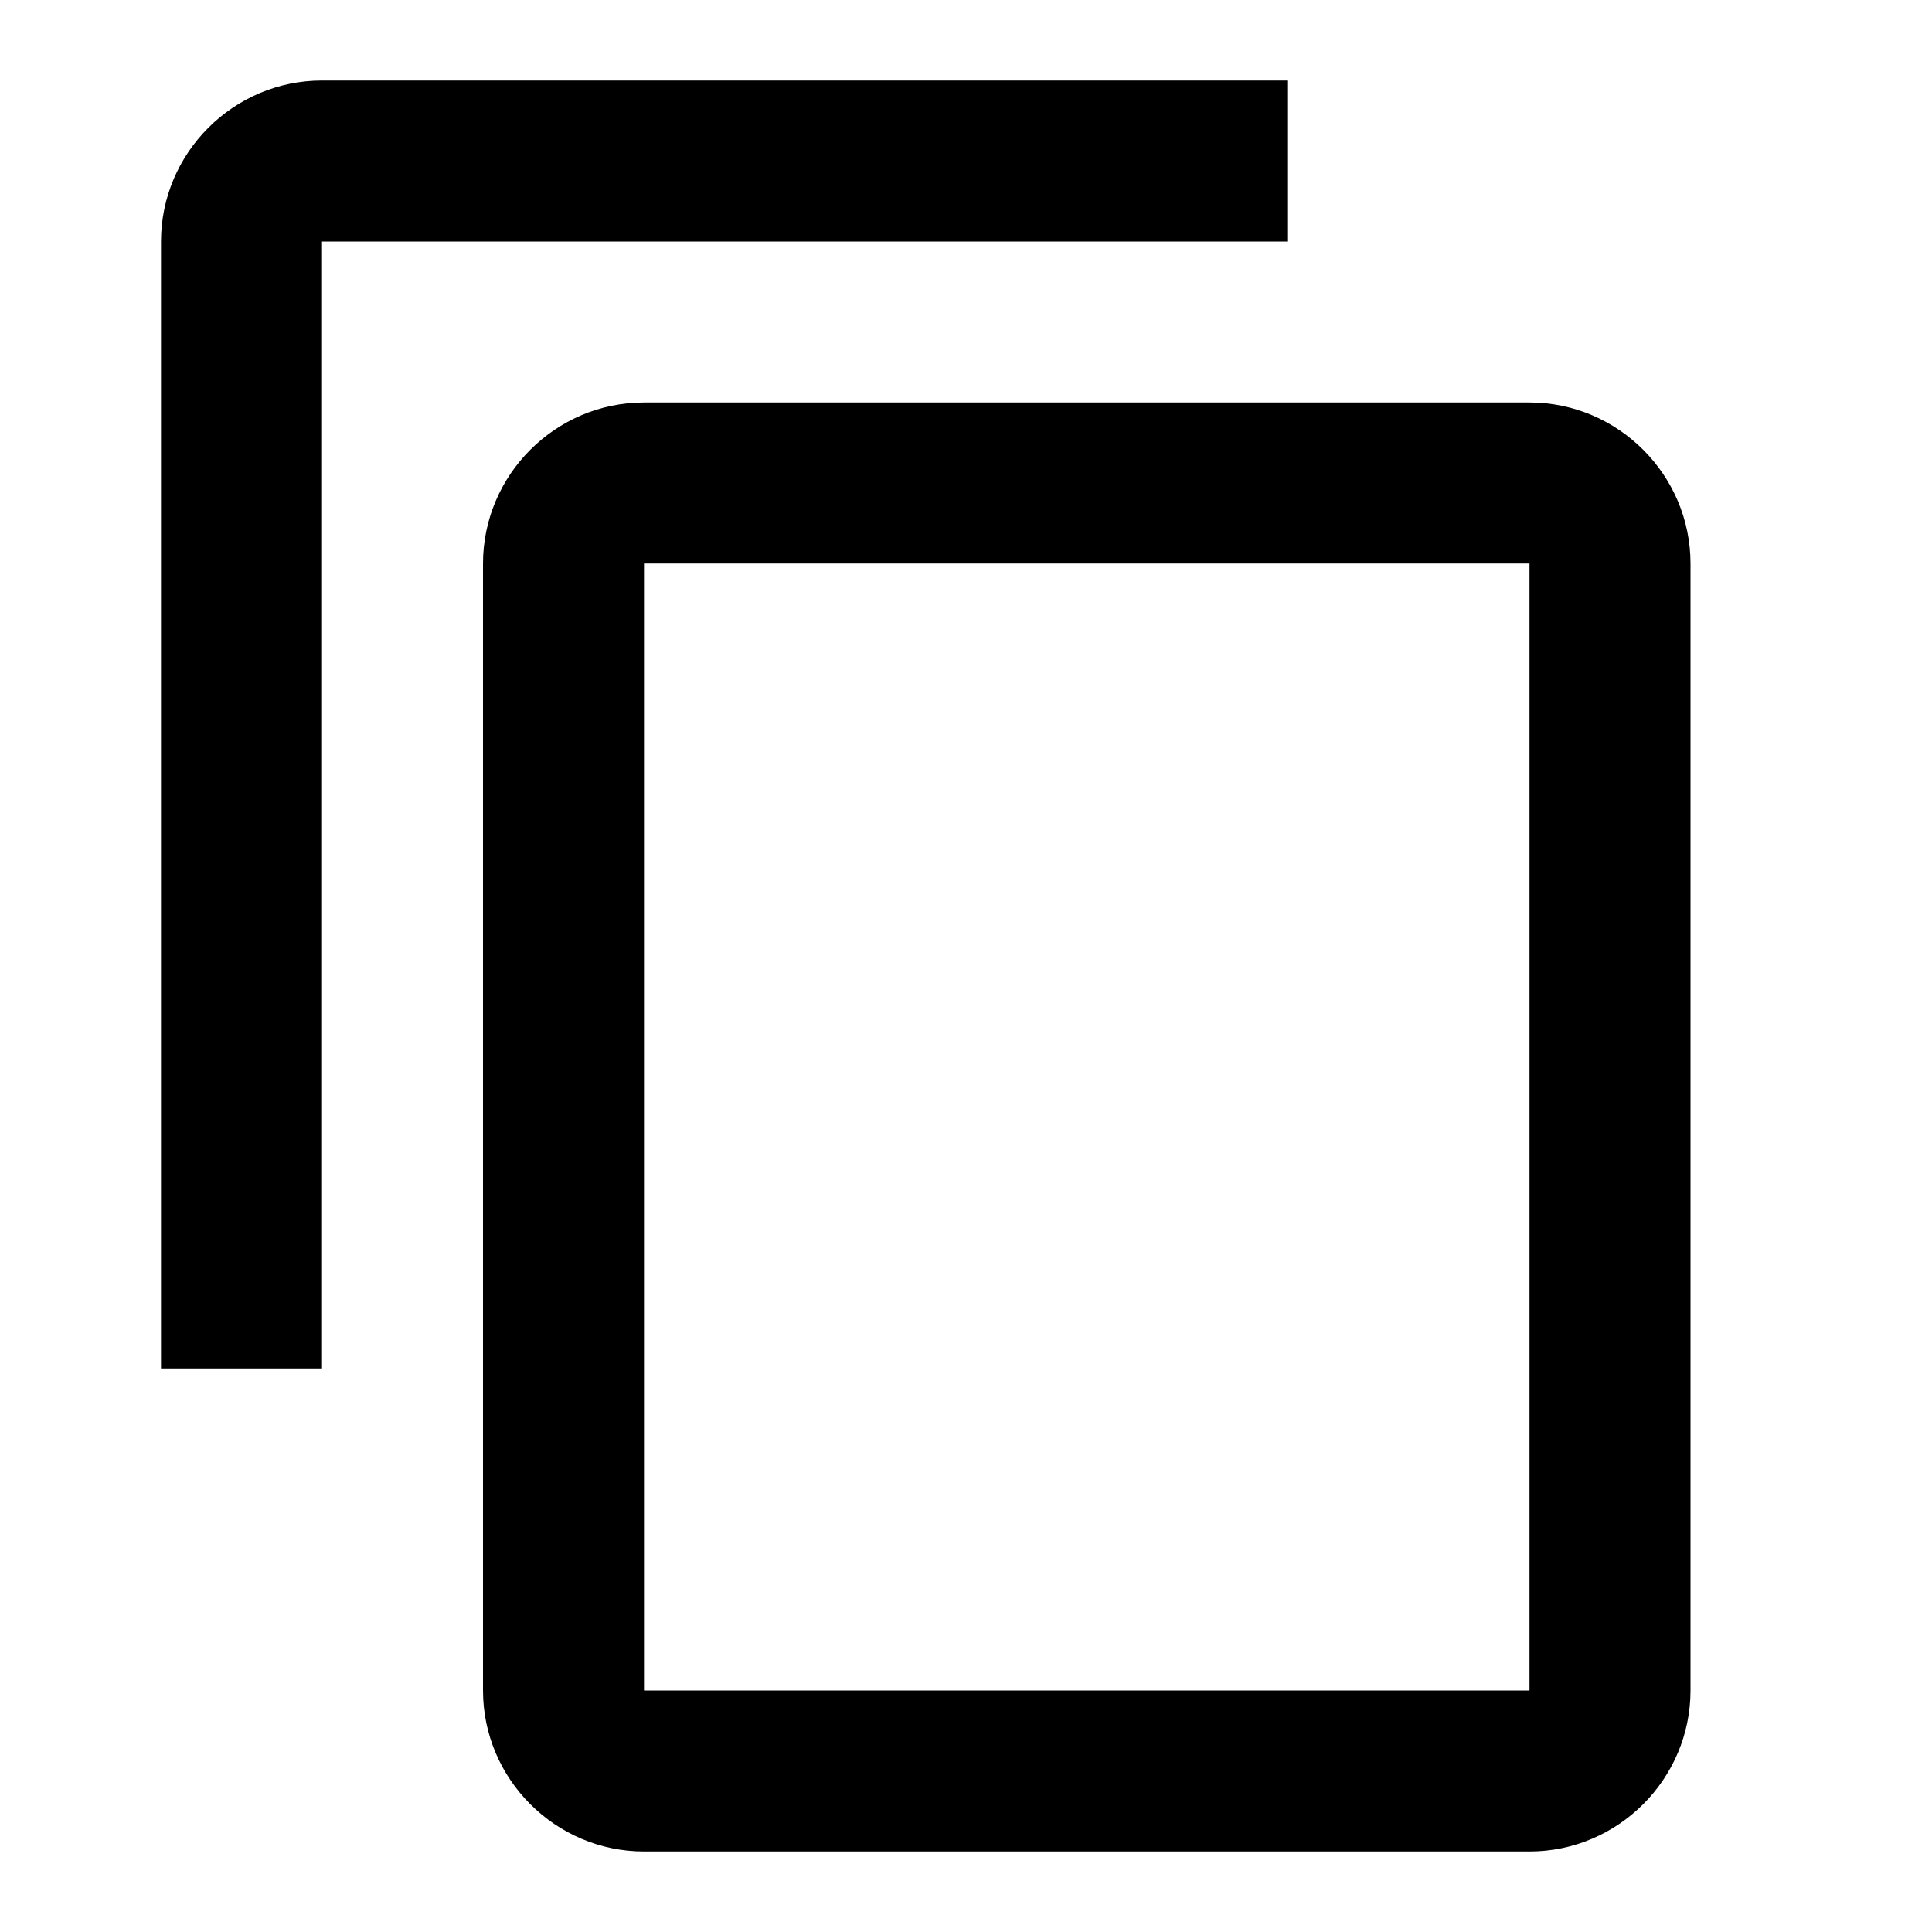
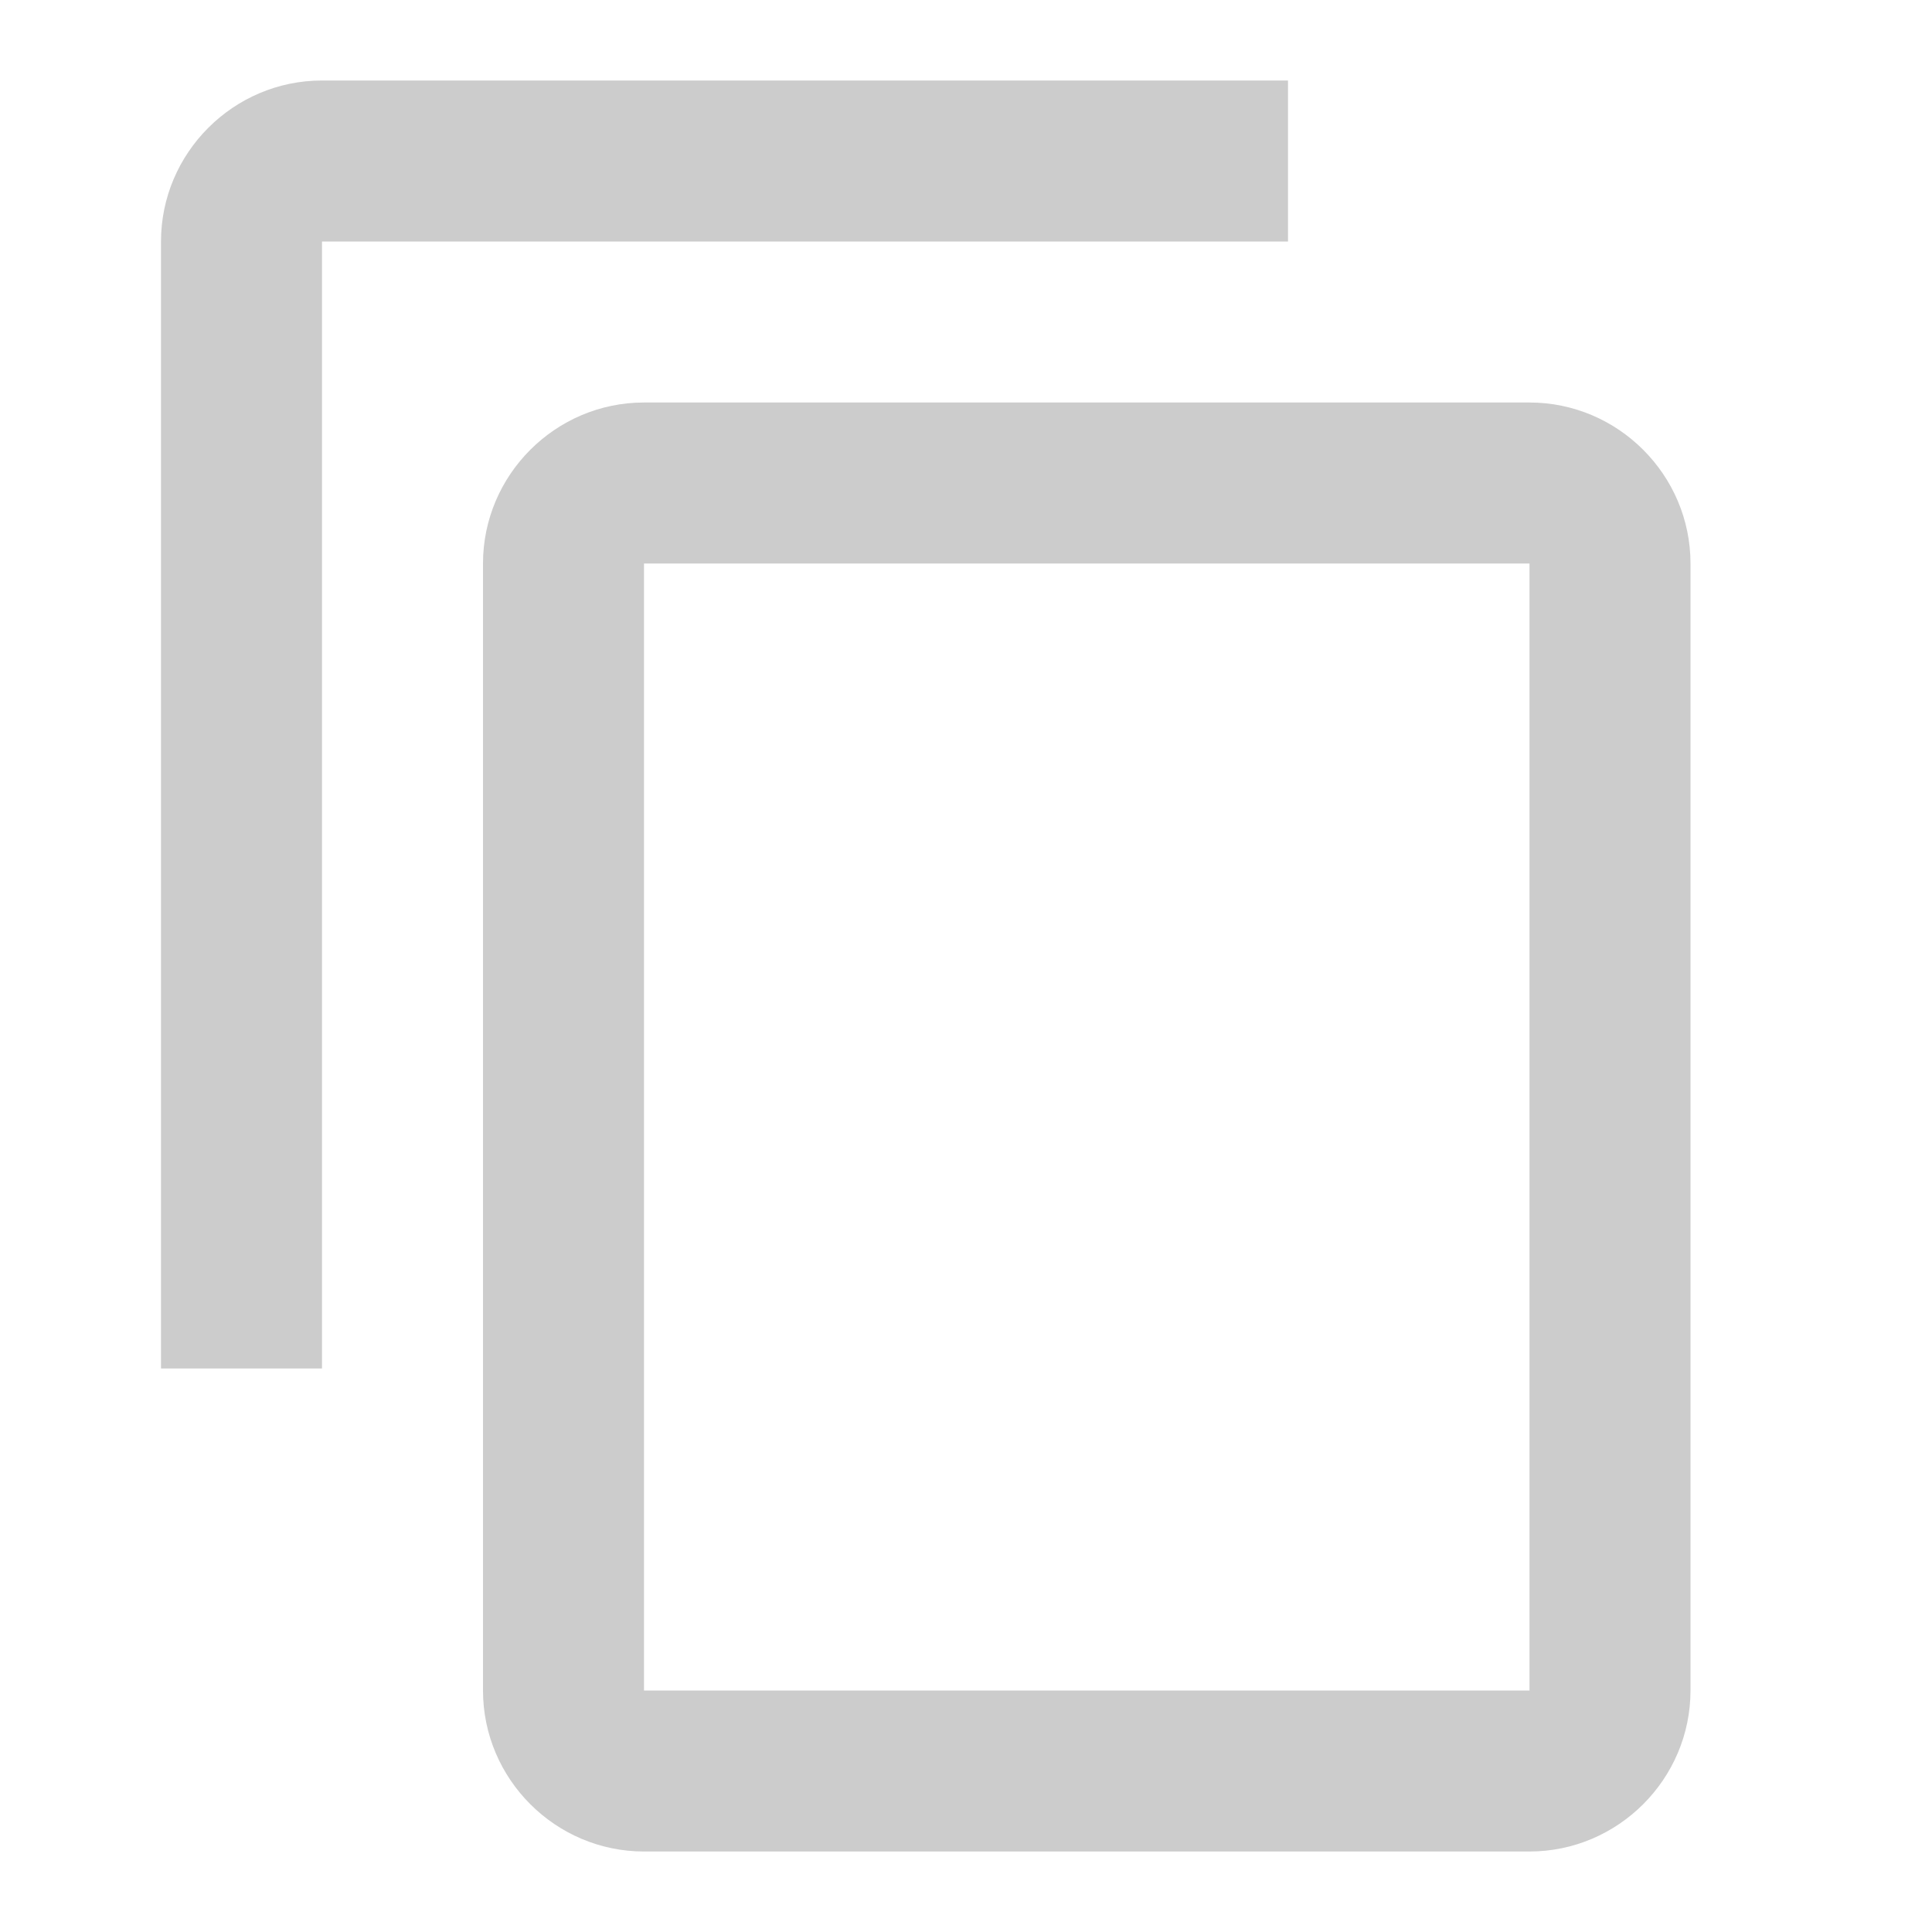
- <svg xmlns="http://www.w3.org/2000/svg" width="24" height="24" viewBox="0 0 24 24">
-   <path d="M16 1H4c-1.1 0-2 .9-2 2v14h2V3h12V1zm3 4H8c-1.1 0-2 .9-2 2v14c0 1.1.9 2 2 2h11c1.1 0 2-.9 2-2V7c0-1.1-.9-2-2-2zm0 16H8V7h11v14z" />
+ <svg xmlns="http://www.w3.org/2000/svg" version="1.1" id="Layer_1" x="0px" y="0px" viewBox="0 0 24 24" style="enable-background:new 0 0 24 24;" xml:space="preserve">
+   <style type="text/css">
+ 	.st0{fill:#CCCCCC;}
+ </style>
+   <path class="st0" d="M16,1H4C2.9,1,2,1.9,2,3v14h2V3h12V1z M19,5H8C6.9,5,6,5.9,6,7v14c0,1.1,0.9,2,2,2h11c1.1,0,2-0.9,2-2V7  C21,5.9,20.1,5,19,5z M19,21H8V7h11V21z" />
</svg>
